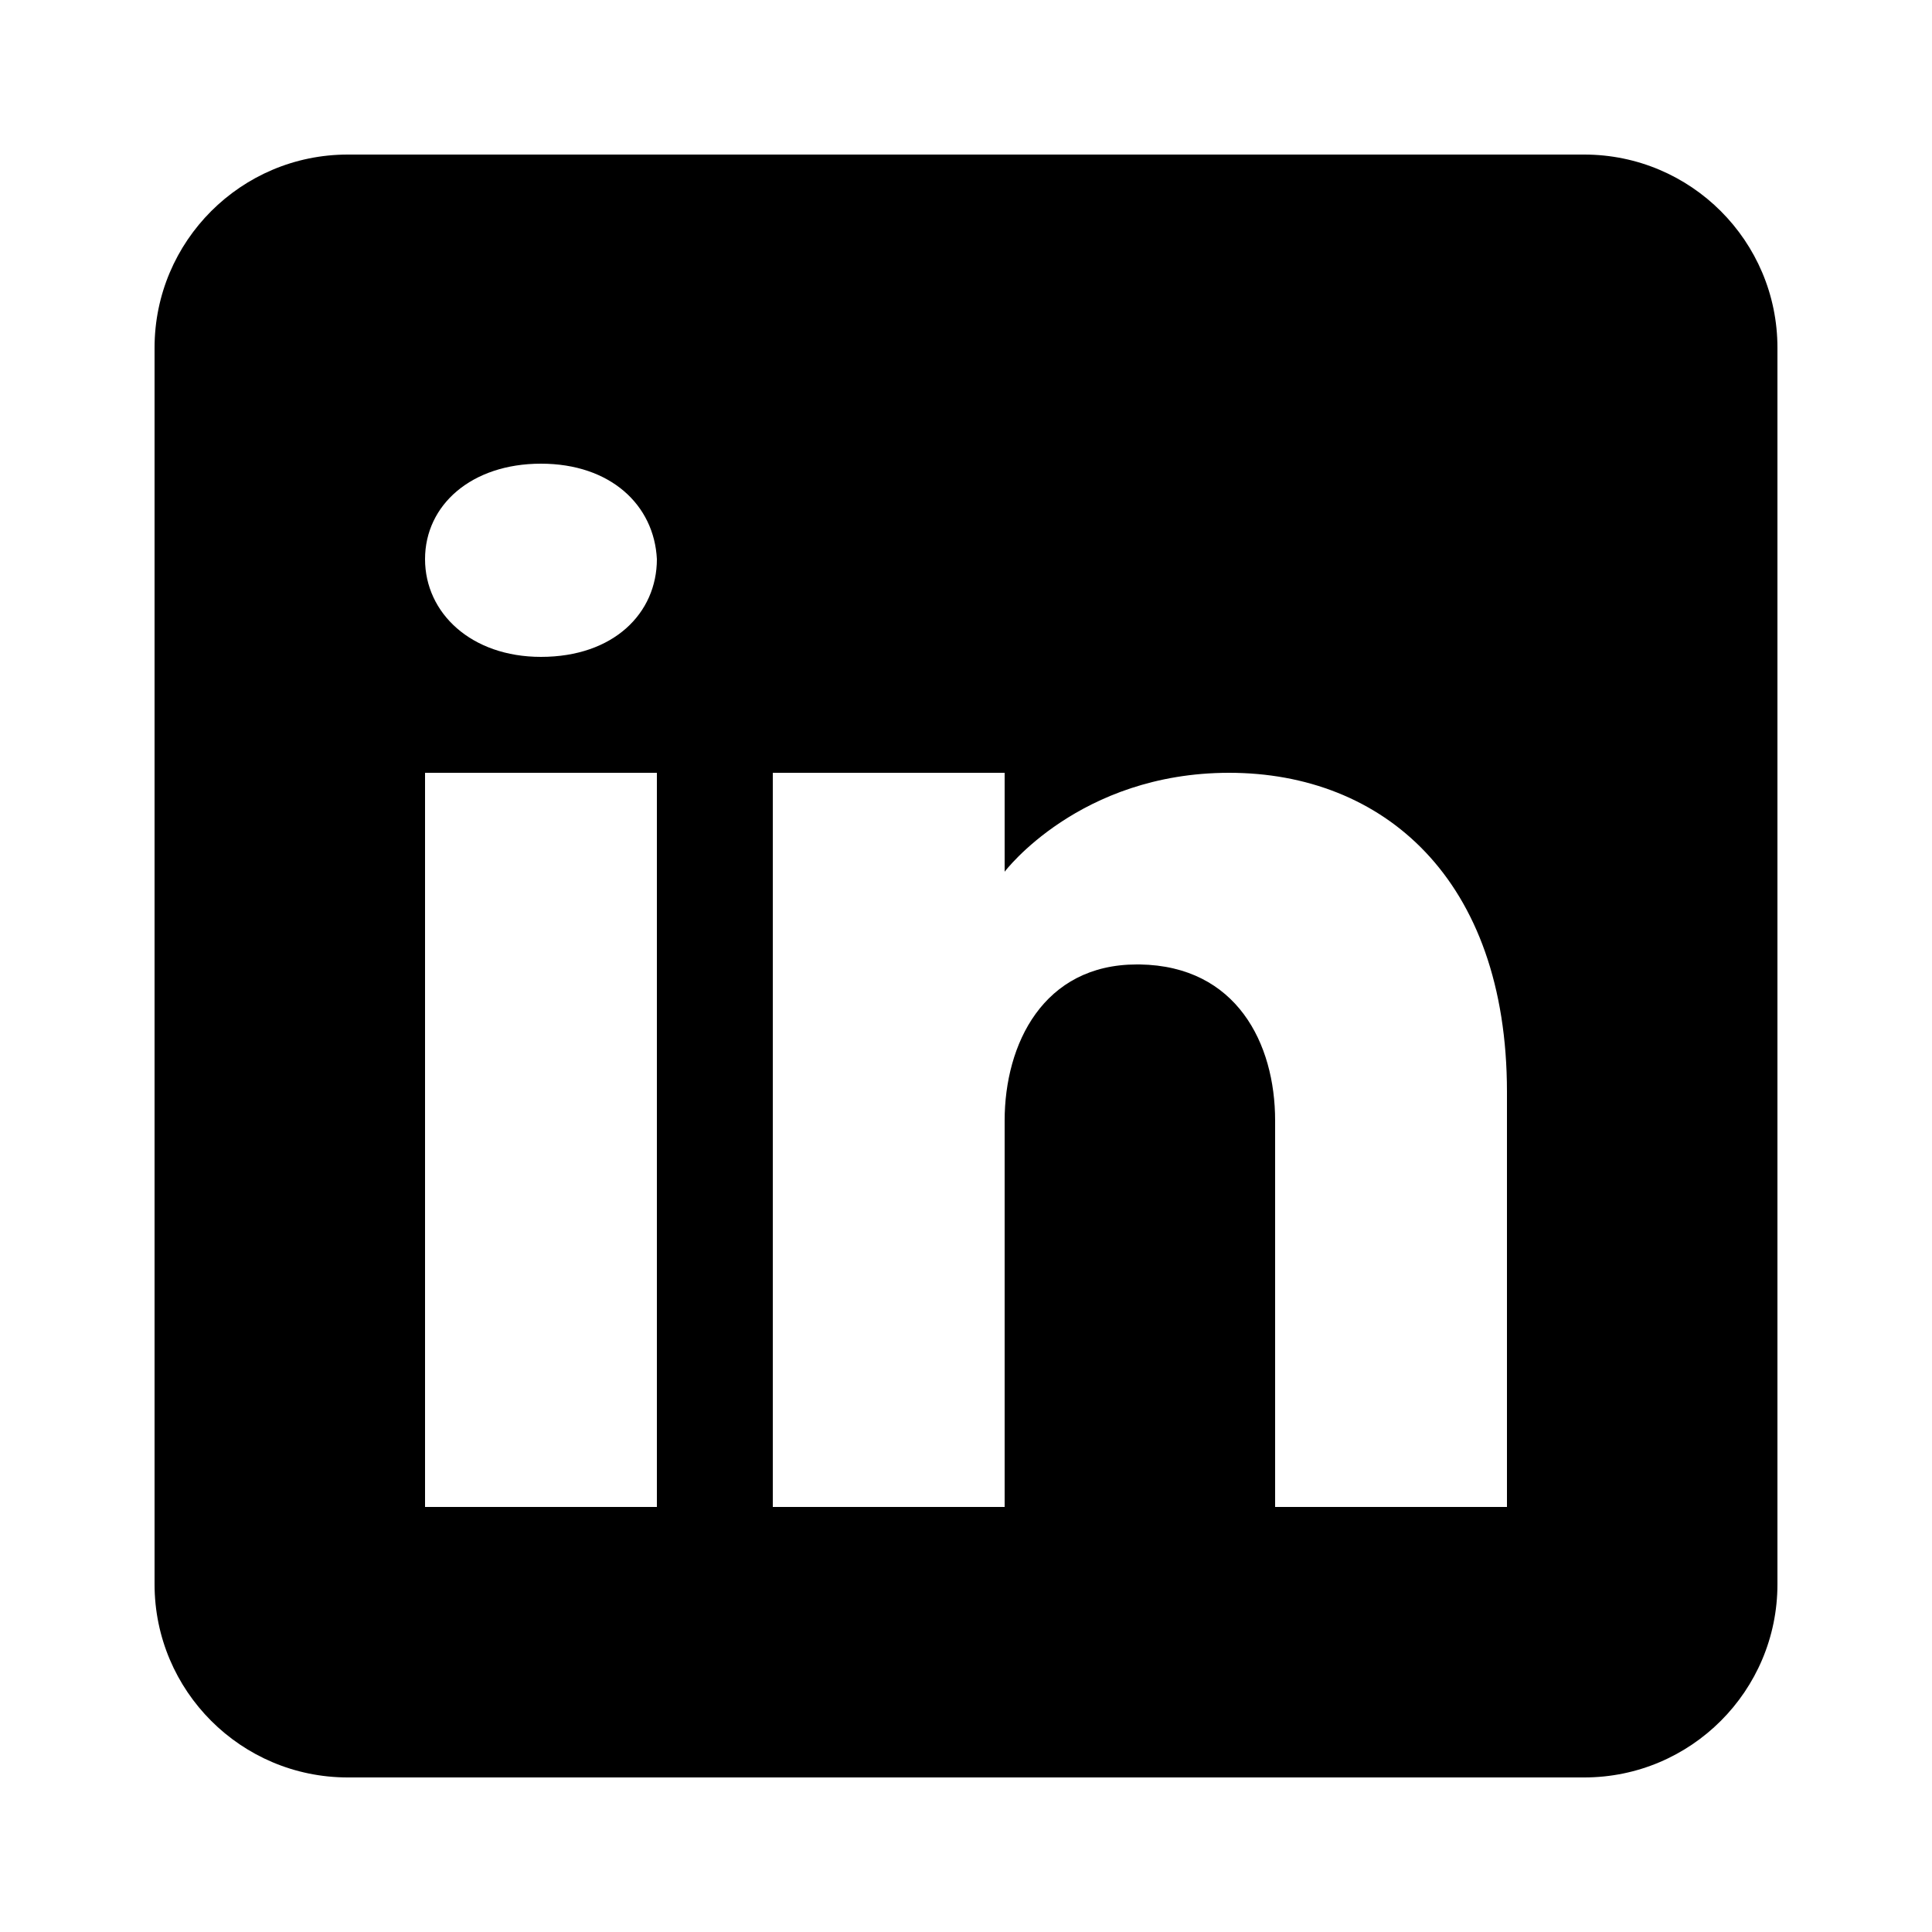
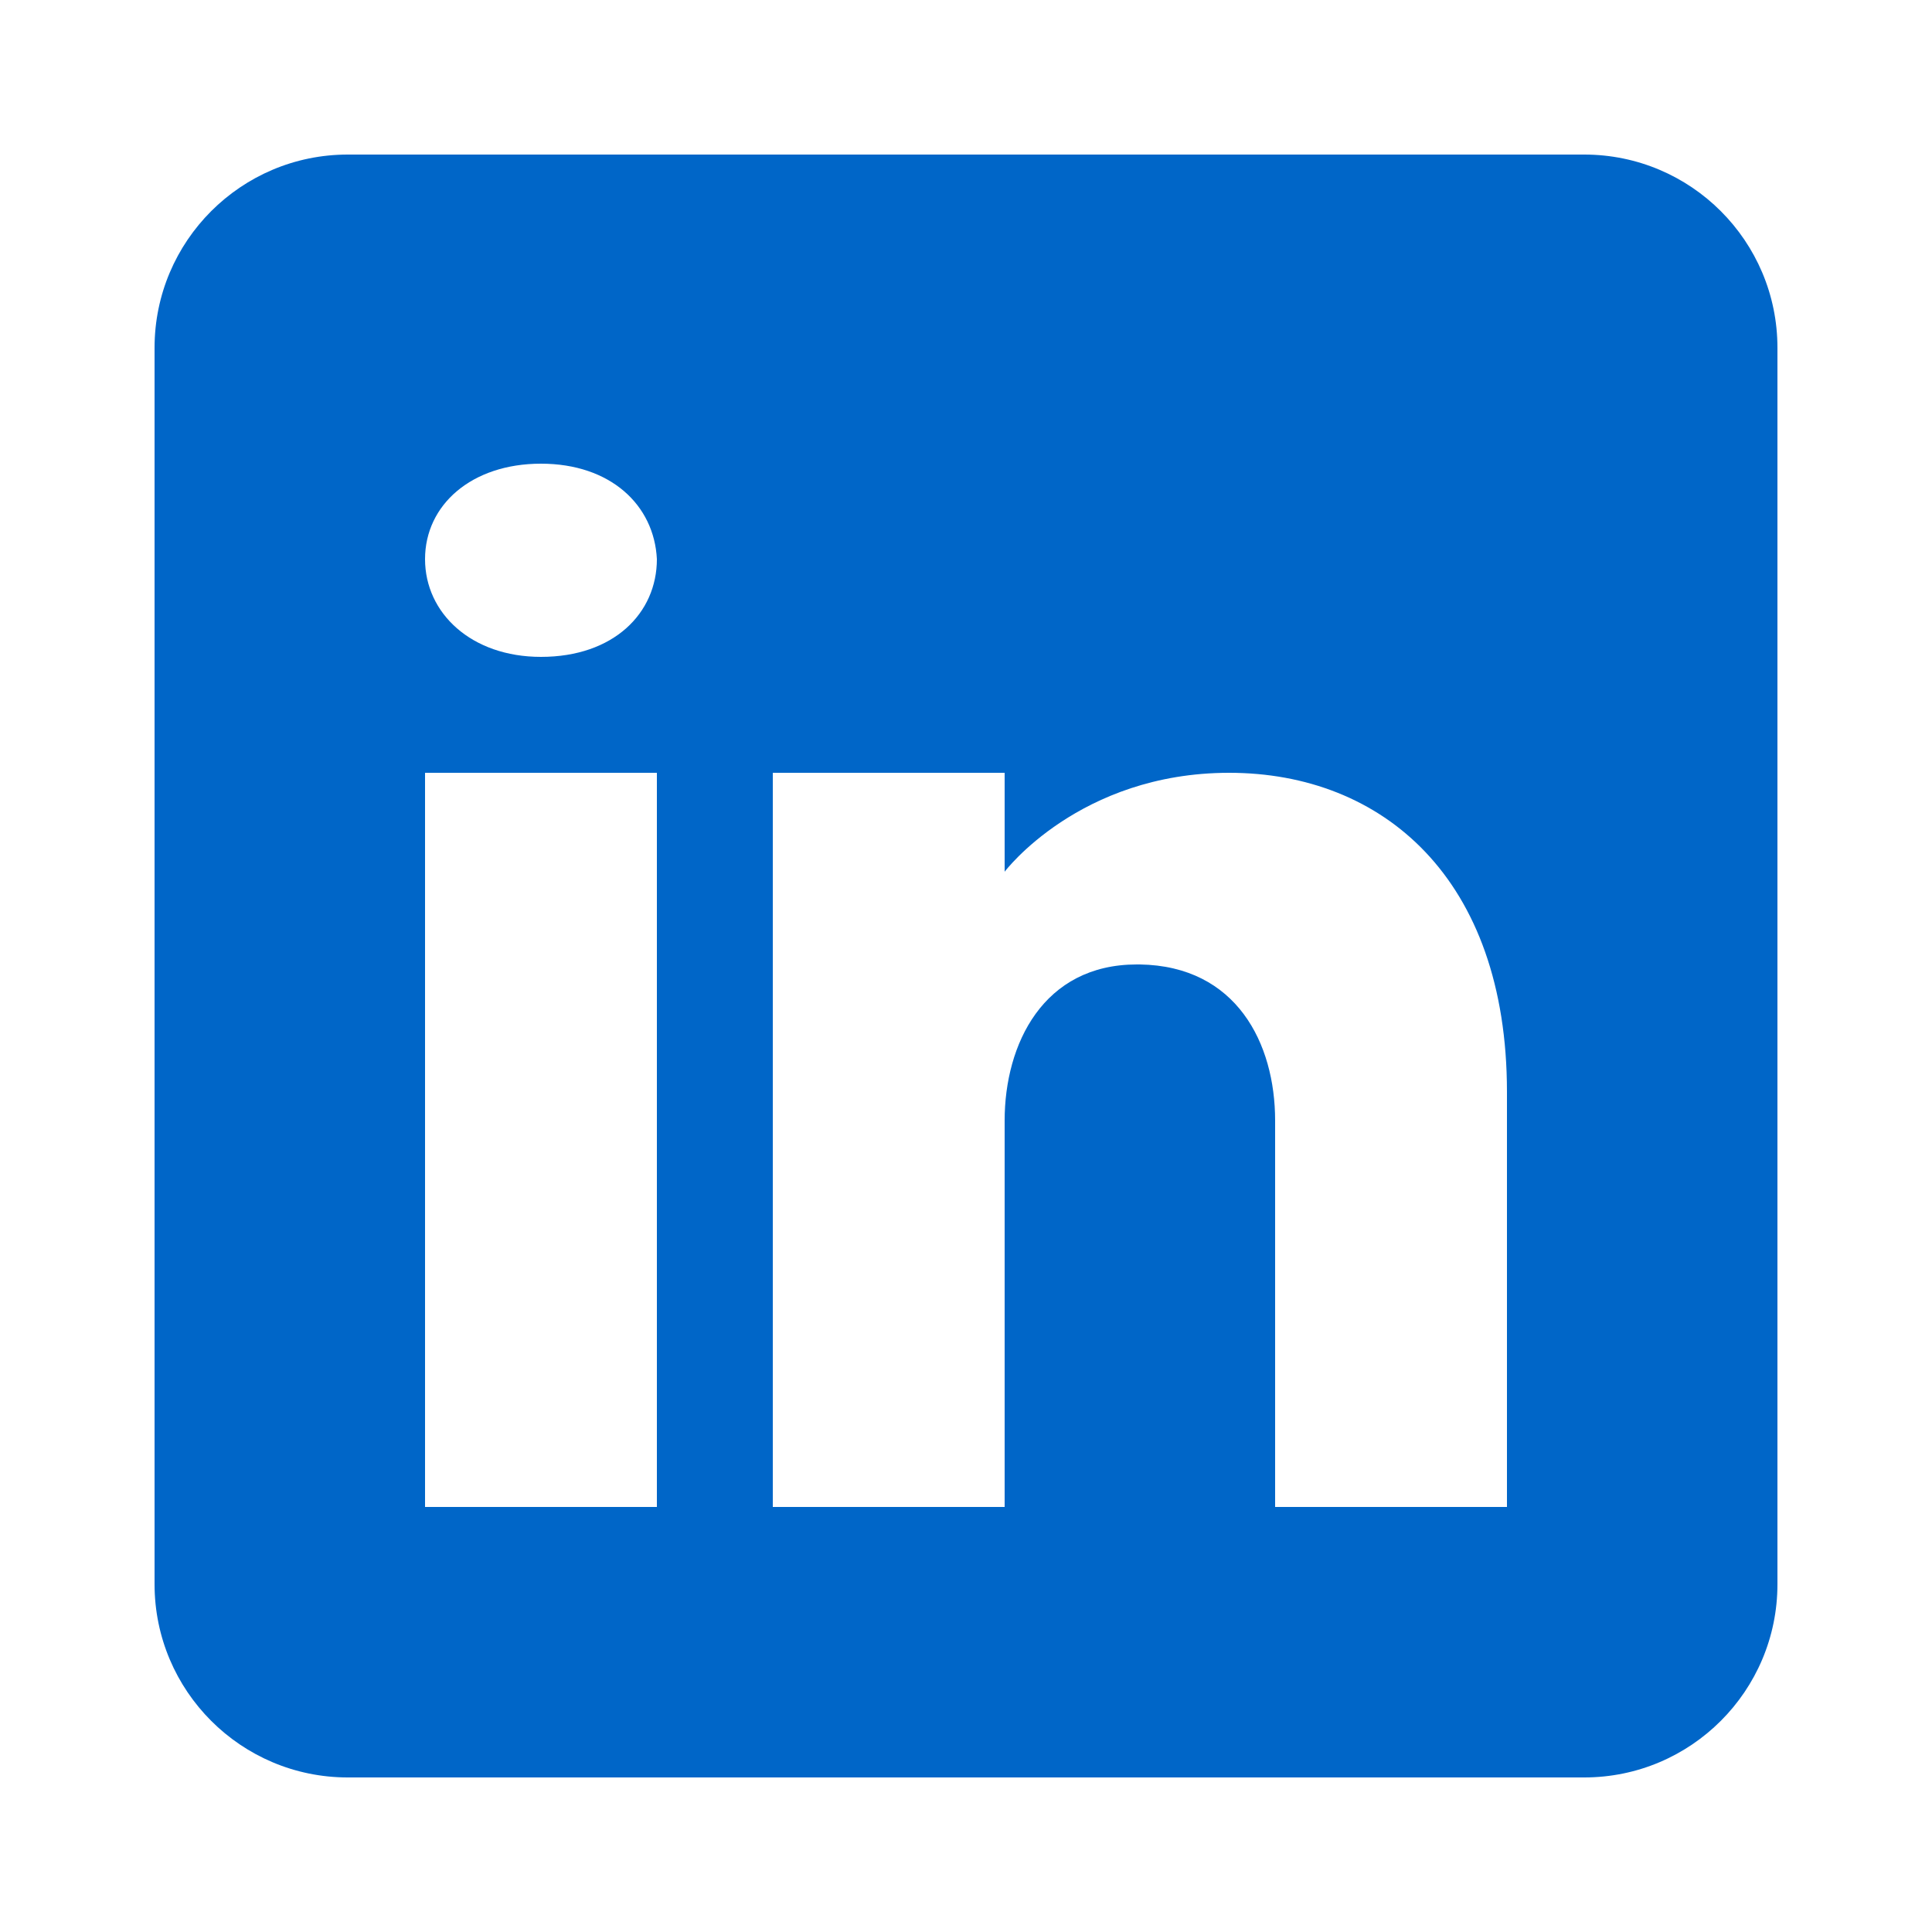
- <svg xmlns="http://www.w3.org/2000/svg" viewBox="0 0 50 50" width="500px" height="500px">
+ <svg xmlns="http://www.w3.org/2000/svg" viewBox="0 0 50 50" width="500px" height="500px" fill="#0066C8">
  <path d="M41,4H9C6.24,4,4,6.24,4,9v32c0,2.76,2.24,5,5,5h32c2.76,0,5-2.24,5-5V9C46,6.24,43.76,4,41,4z M17,20v19h-6V20H17z M11,14.47c0-1.4,1.2-2.47,3-2.47s2.93,1.07,3,2.47c0,1.4-1.12,2.53-3,2.53C12.2,17,11,15.87,11,14.47z M39,39h-6c0,0,0-9.26,0-10 c0-2-1-4-3.5-4.04h-0.08C27,24.96,26,27.02,26,29c0,0.91,0,10,0,10h-6V20h6v2.56c0,0,1.93-2.56,5.81-2.56 c3.97,0,7.19,2.73,7.19,8.26V39z" />
</svg>
